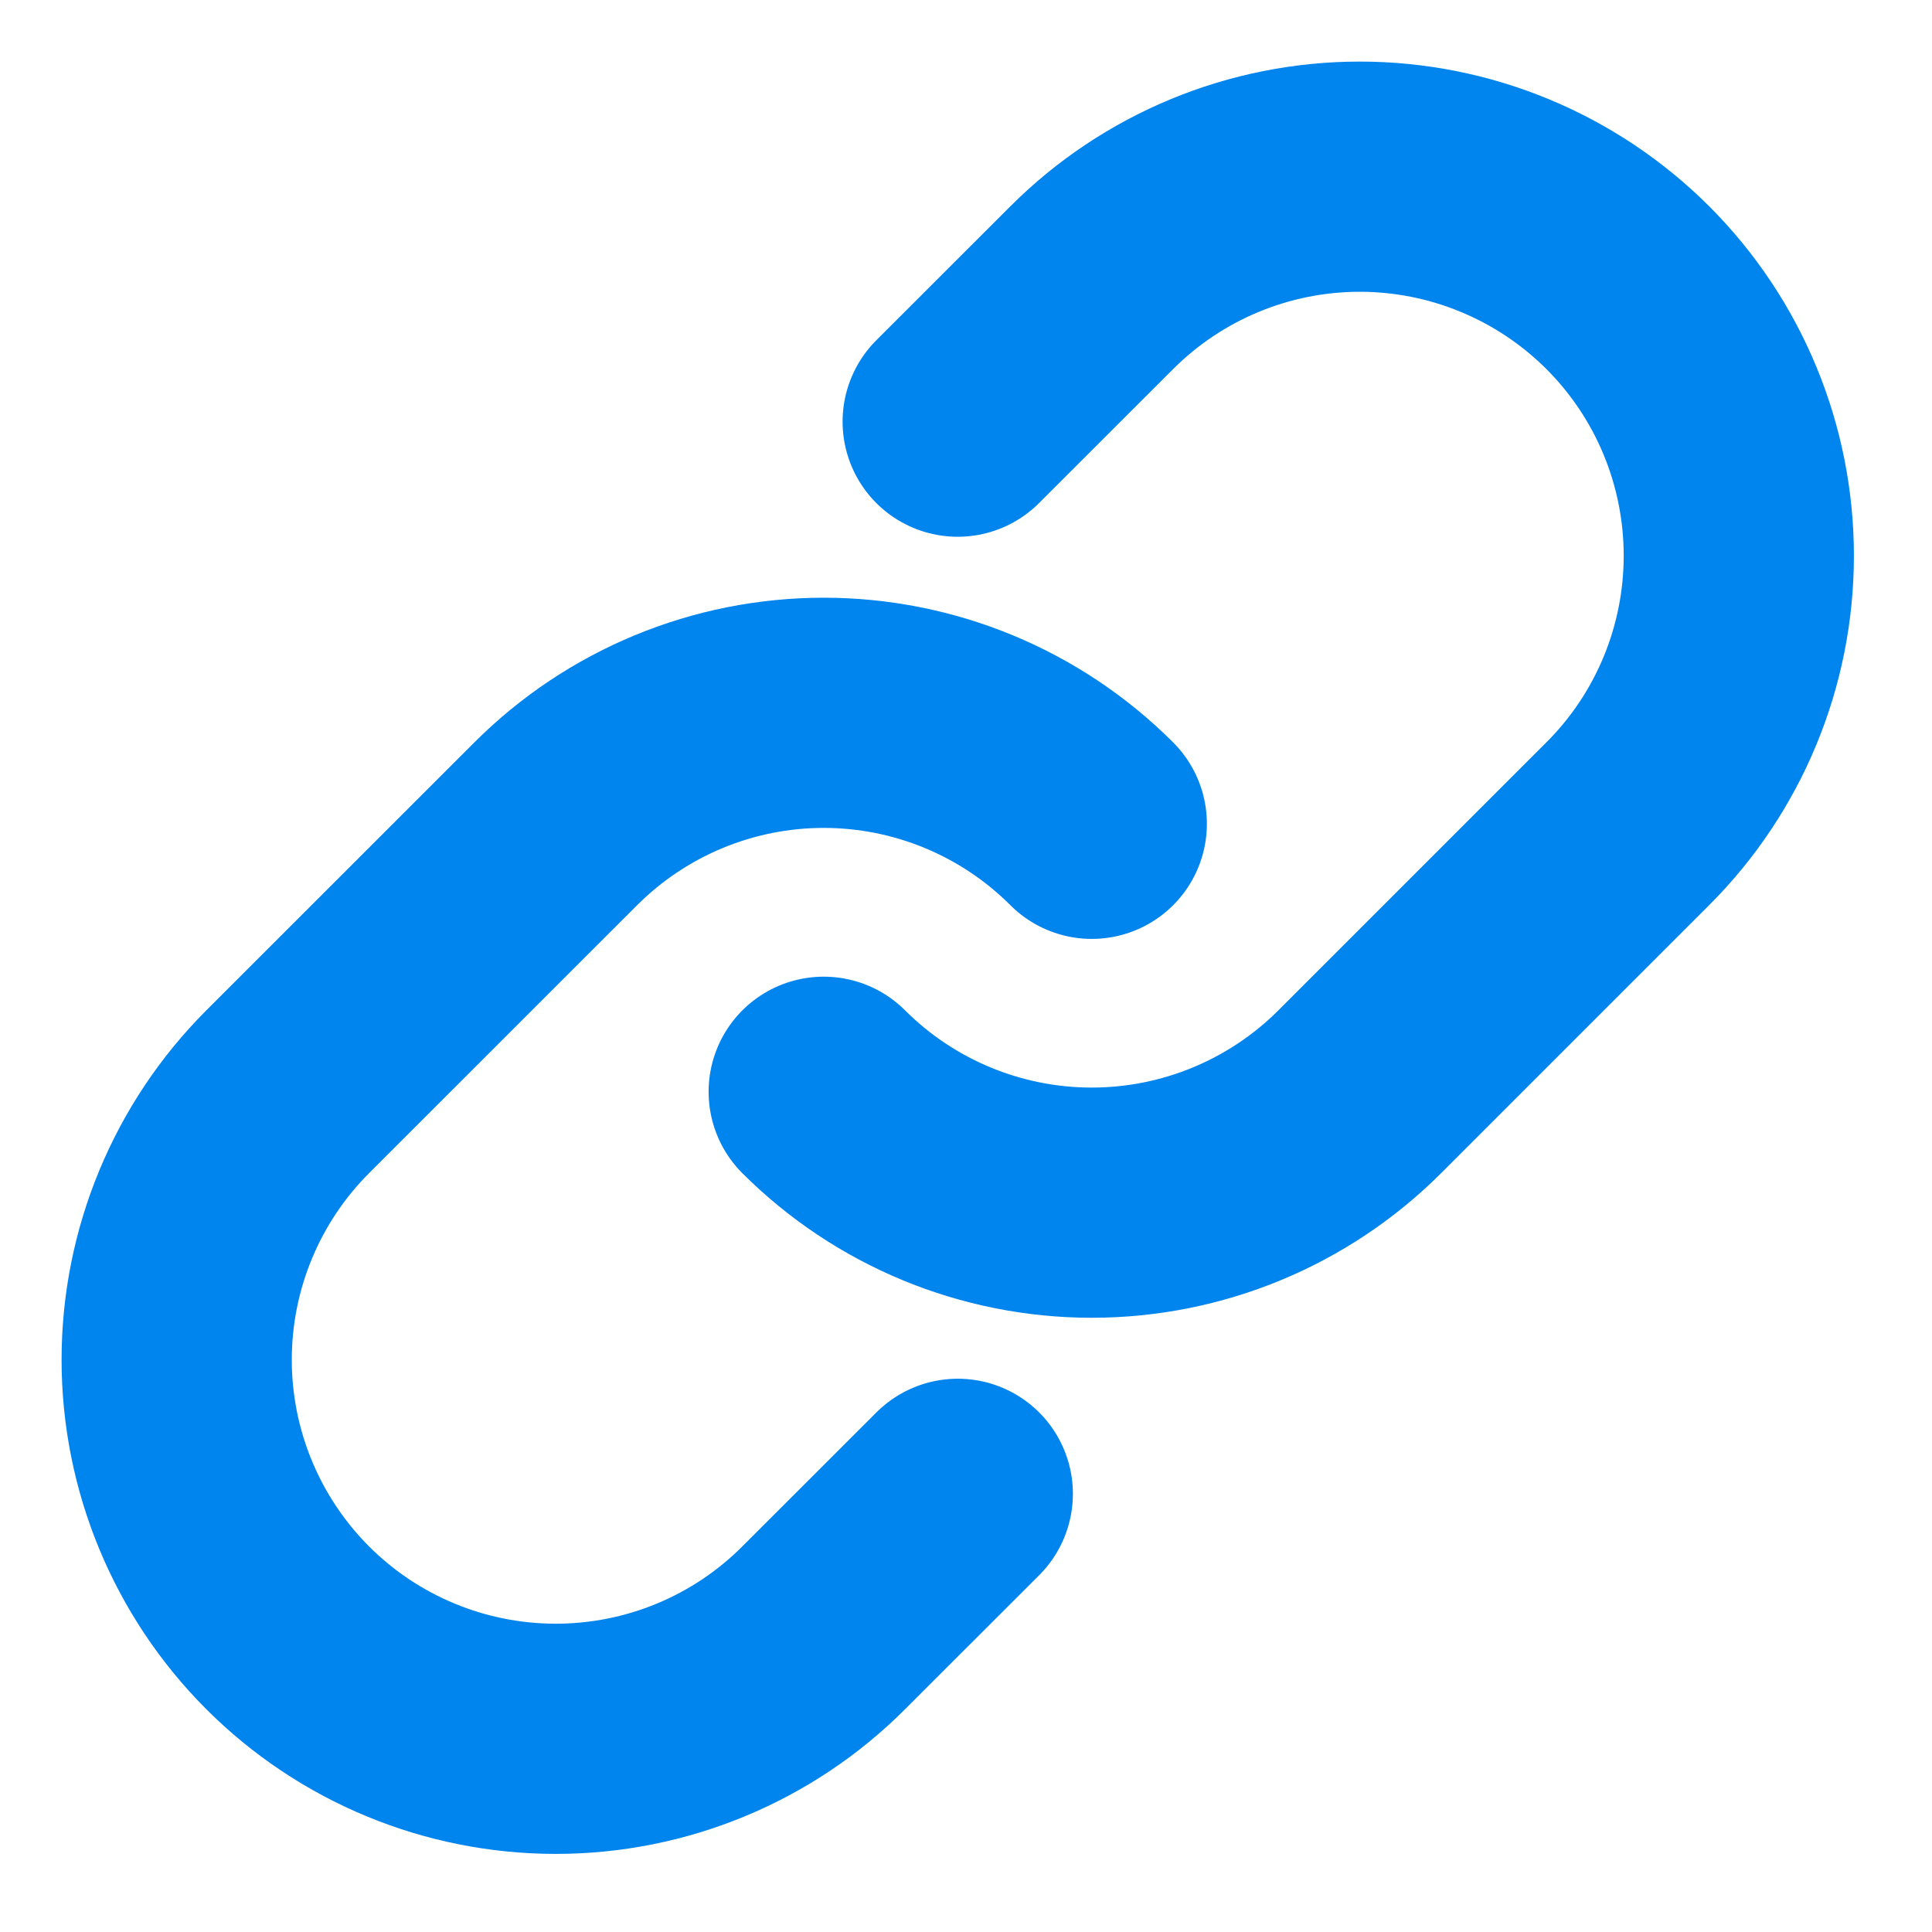
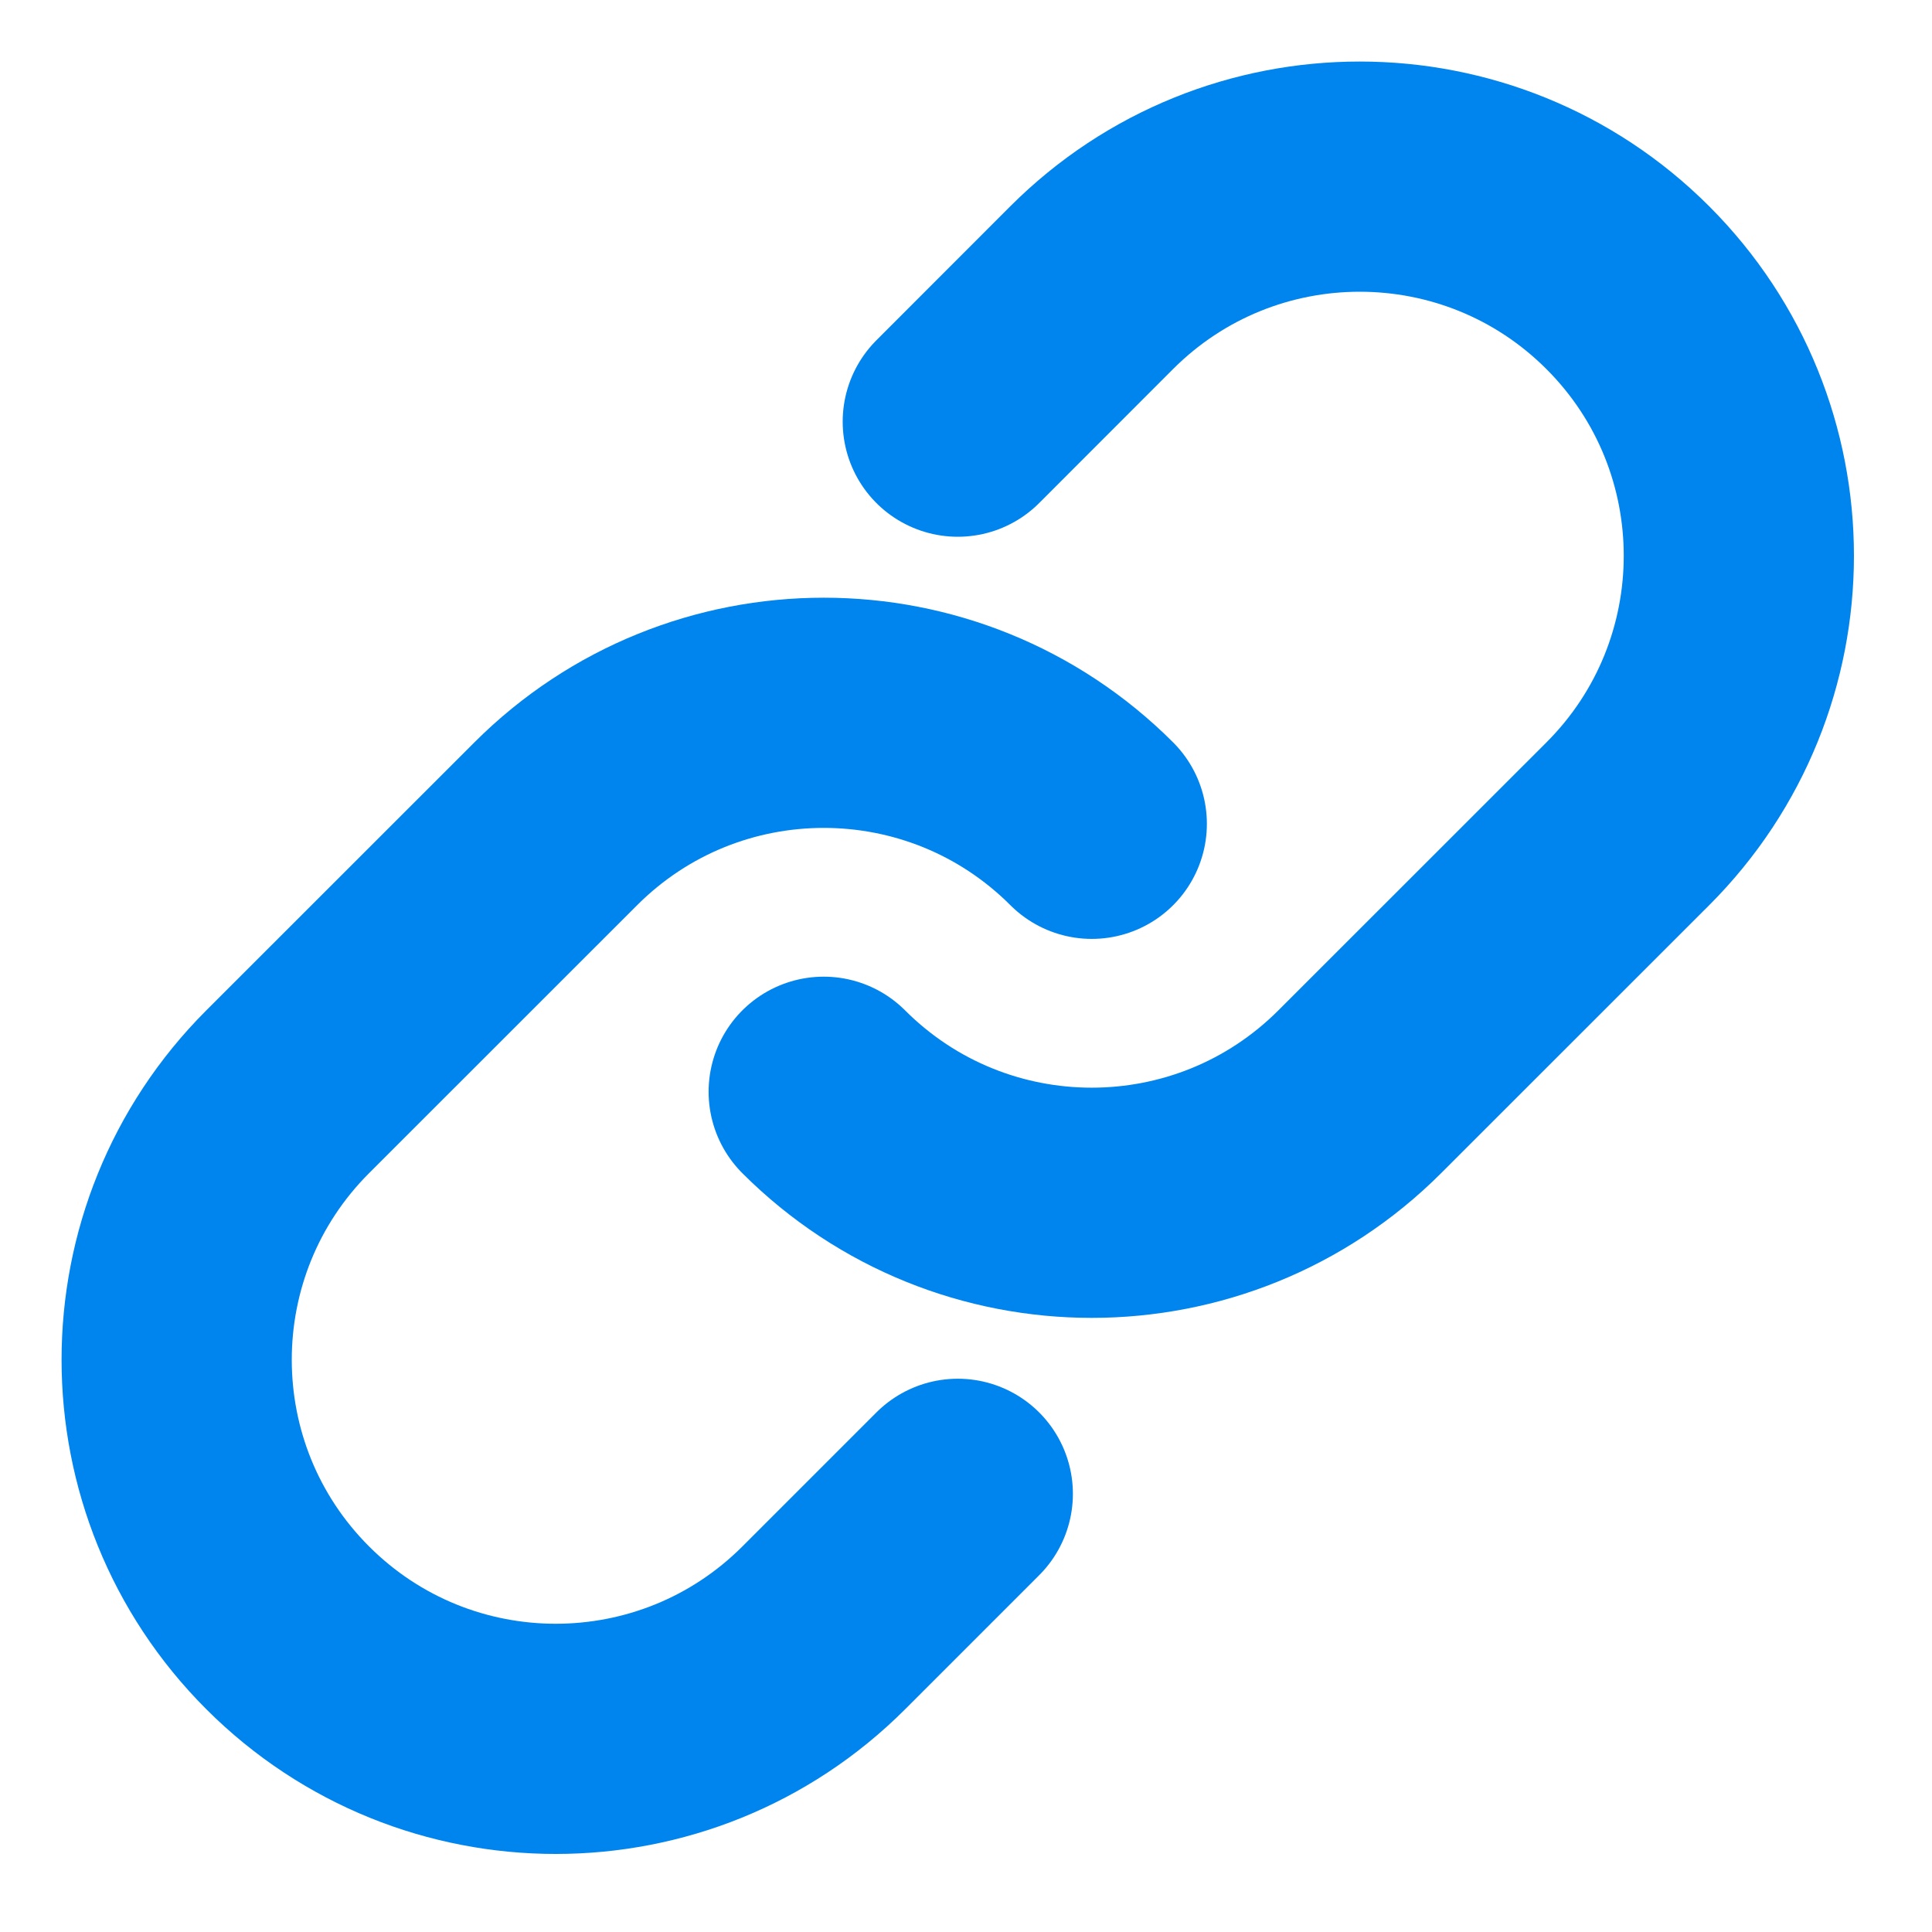
- <svg xmlns="http://www.w3.org/2000/svg" width="20" height="20" viewBox="0 0 20 20" fill="none">
-   <path d="M11.302 8.528C10.566 7.792 9.568 7.379 8.527 7.379C7.487 7.379 6.489 7.792 5.753 8.528L2.978 11.302C2.243 12.037 1.829 13.036 1.829 14.076C1.829 15.117 2.243 16.115 2.978 16.851C3.714 17.587 4.712 18 5.753 18C6.794 18 7.792 17.587 8.527 16.851L9.915 15.464" stroke="#0084EE" stroke-width="2.383" stroke-linecap="round" stroke-linejoin="round" />
-   <path d="M8.527 11.302C9.263 12.037 10.261 12.45 11.302 12.45C12.342 12.45 13.34 12.037 14.076 11.302L16.851 8.527C17.587 7.792 18 6.794 18 5.753C18 4.712 17.587 3.714 16.851 2.978C16.115 2.243 15.117 1.829 14.076 1.829C13.035 1.829 12.037 2.243 11.302 2.978L9.914 4.365" stroke="#0084EE" stroke-width="2.383" stroke-linecap="round" stroke-linejoin="round" />
+ <svg xmlns="http://www.w3.org/2000/svg" width="20" height="20" fill="none">
+   <path d="M11.302 8.528a3.924 3.924 0 00-5.549 0l-2.775 2.774a3.924 3.924 0 005.55 5.549l1.387-1.387" stroke="#0084EE" stroke-width="2.383" stroke-linecap="round" stroke-linejoin="round" />
+   <path d="M8.527 11.302a3.924 3.924 0 005.549 0l2.775-2.774a3.924 3.924 0 10-5.55-5.55L9.915 4.365" stroke="#0084EE" stroke-width="2.383" stroke-linecap="round" stroke-linejoin="round" />
</svg>
